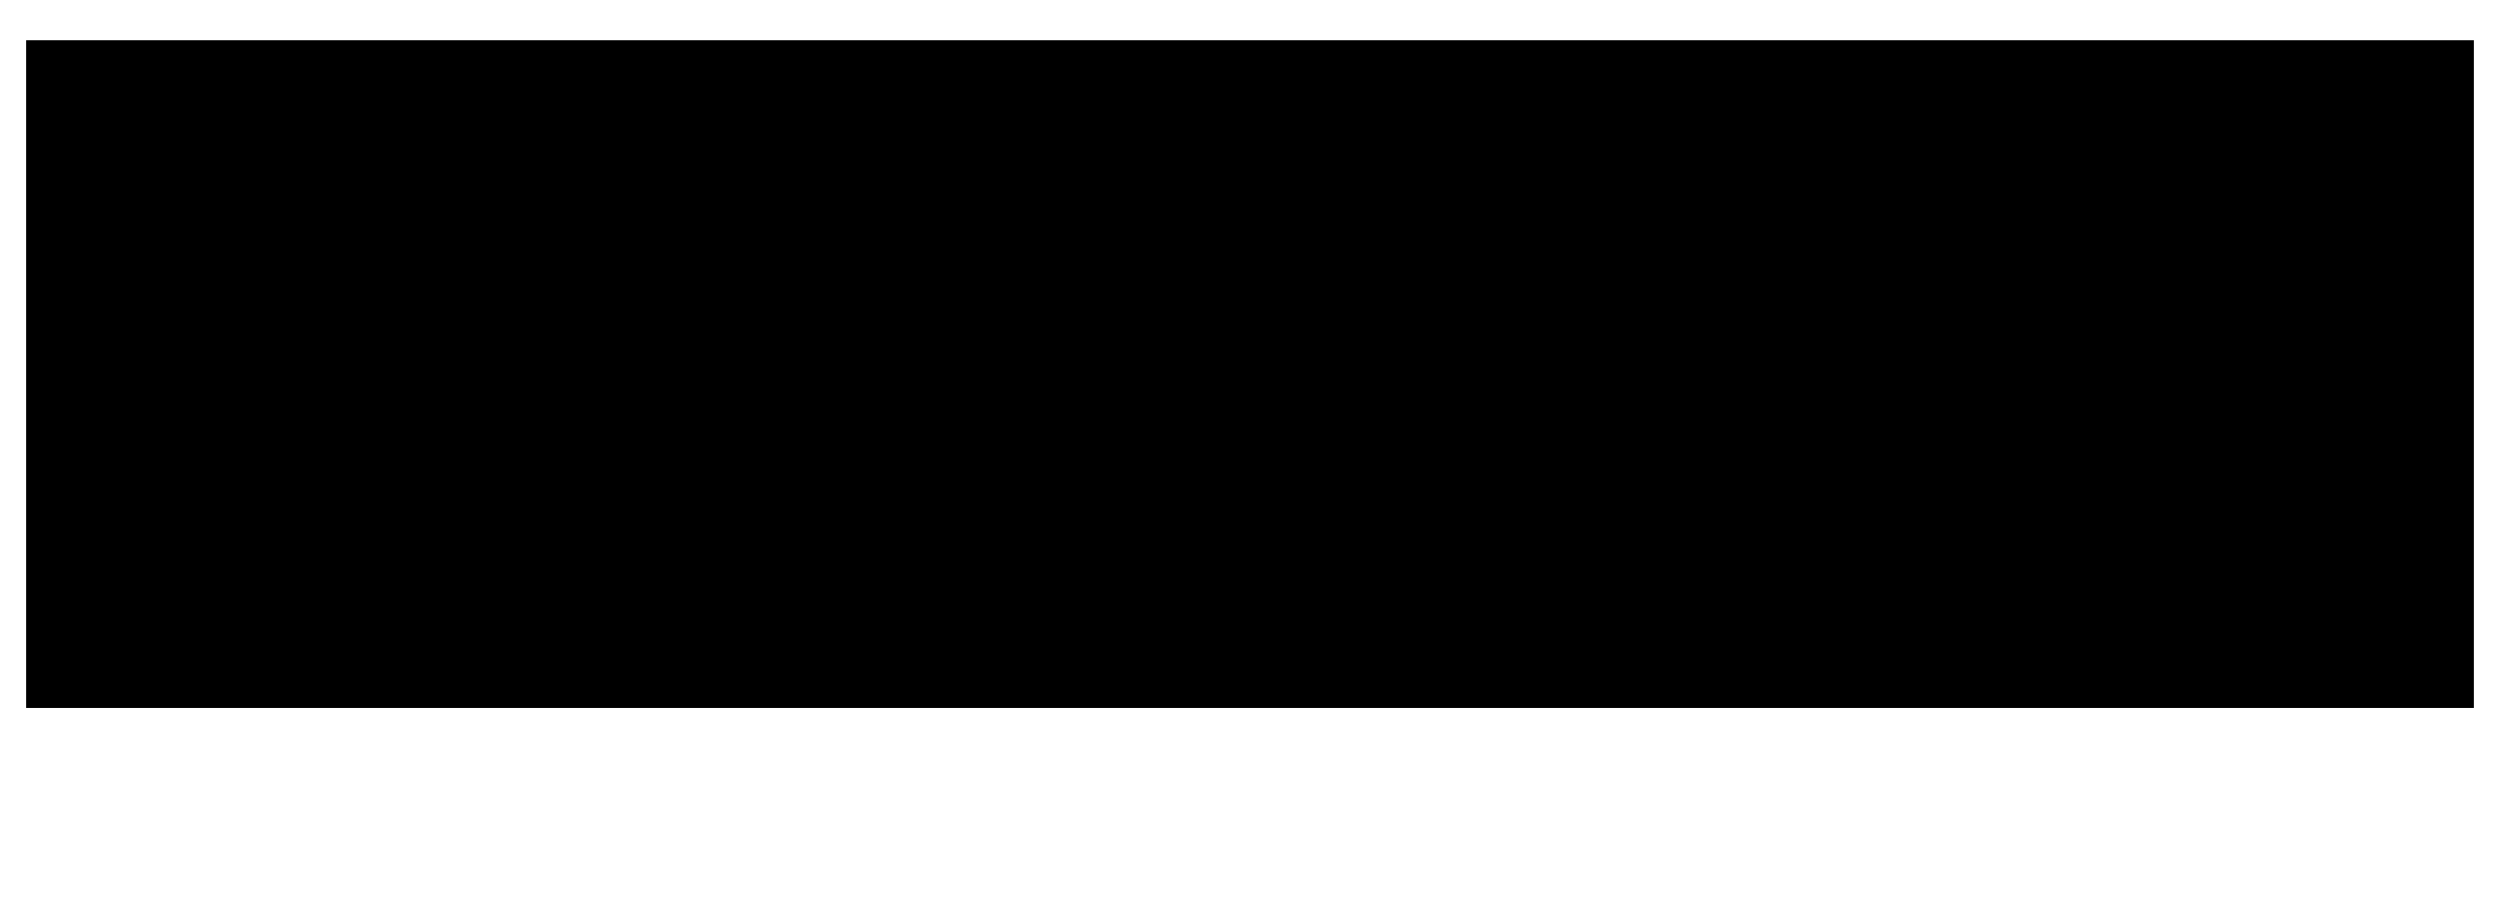
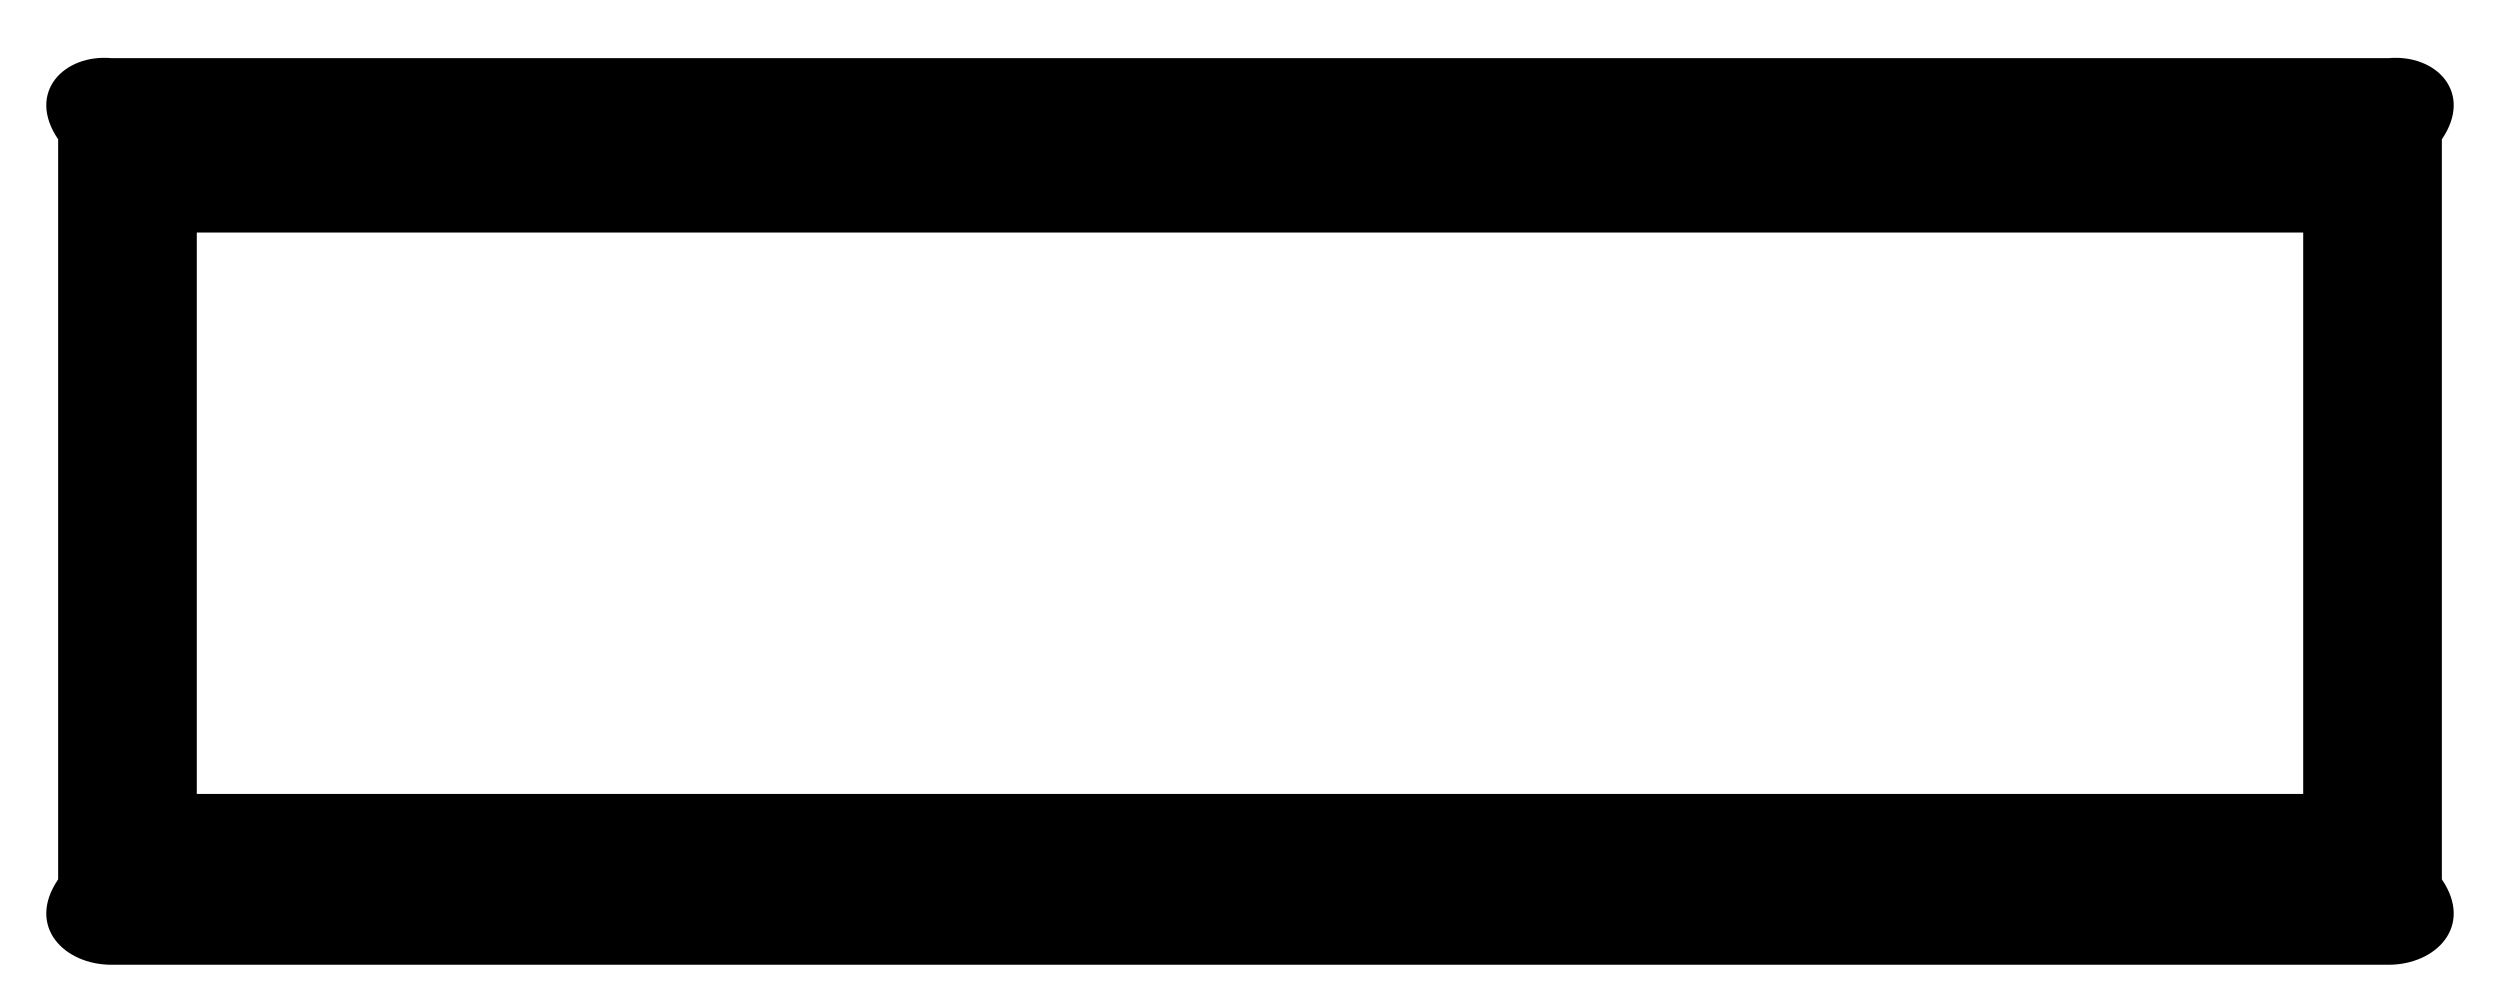
- <svg xmlns="http://www.w3.org/2000/svg" version="1.1" width="11px" height="4px">
-   <g transform="matrix(1 0 0 1 -345 -177 )">
-     <path d="M 0.115 3.115  L 0.115 0.177  L 10.885 0.177  L 10.885 3.115  L 0.115 3.115  Z " fill-rule="nonzero" fill="#000000" stroke="none" transform="matrix(1 0 0 1 345 177 )" />
+ <svg xmlns="http://www.w3.org/2000/svg" version="1.1" width="43px" height="17px">
+   <g transform="matrix(1 0 0 1 -329 -188 )">
+     <path d="M 1 15.125  L 1 2.396  C 0.448 1.585  1.105 0.927  1.917 1  L 41.083 1  C 41.895 0.927  42.552 1.585  42 2.396  L 42 15.125  C 42.552 15.936  41.895 16.594  41.083 16.594  L 1.917 16.594  C 1.105 16.594  0.448 15.936  1 15.125  Z M 39.615 4  L 3.385 4  L 3.385 13.656  L 39.615 13.656  L 39.615 4  Z " fill-rule="nonzero" fill="#000000" stroke="none" transform="matrix(1 0 0 1 329 188 )" />
  </g>
</svg>
